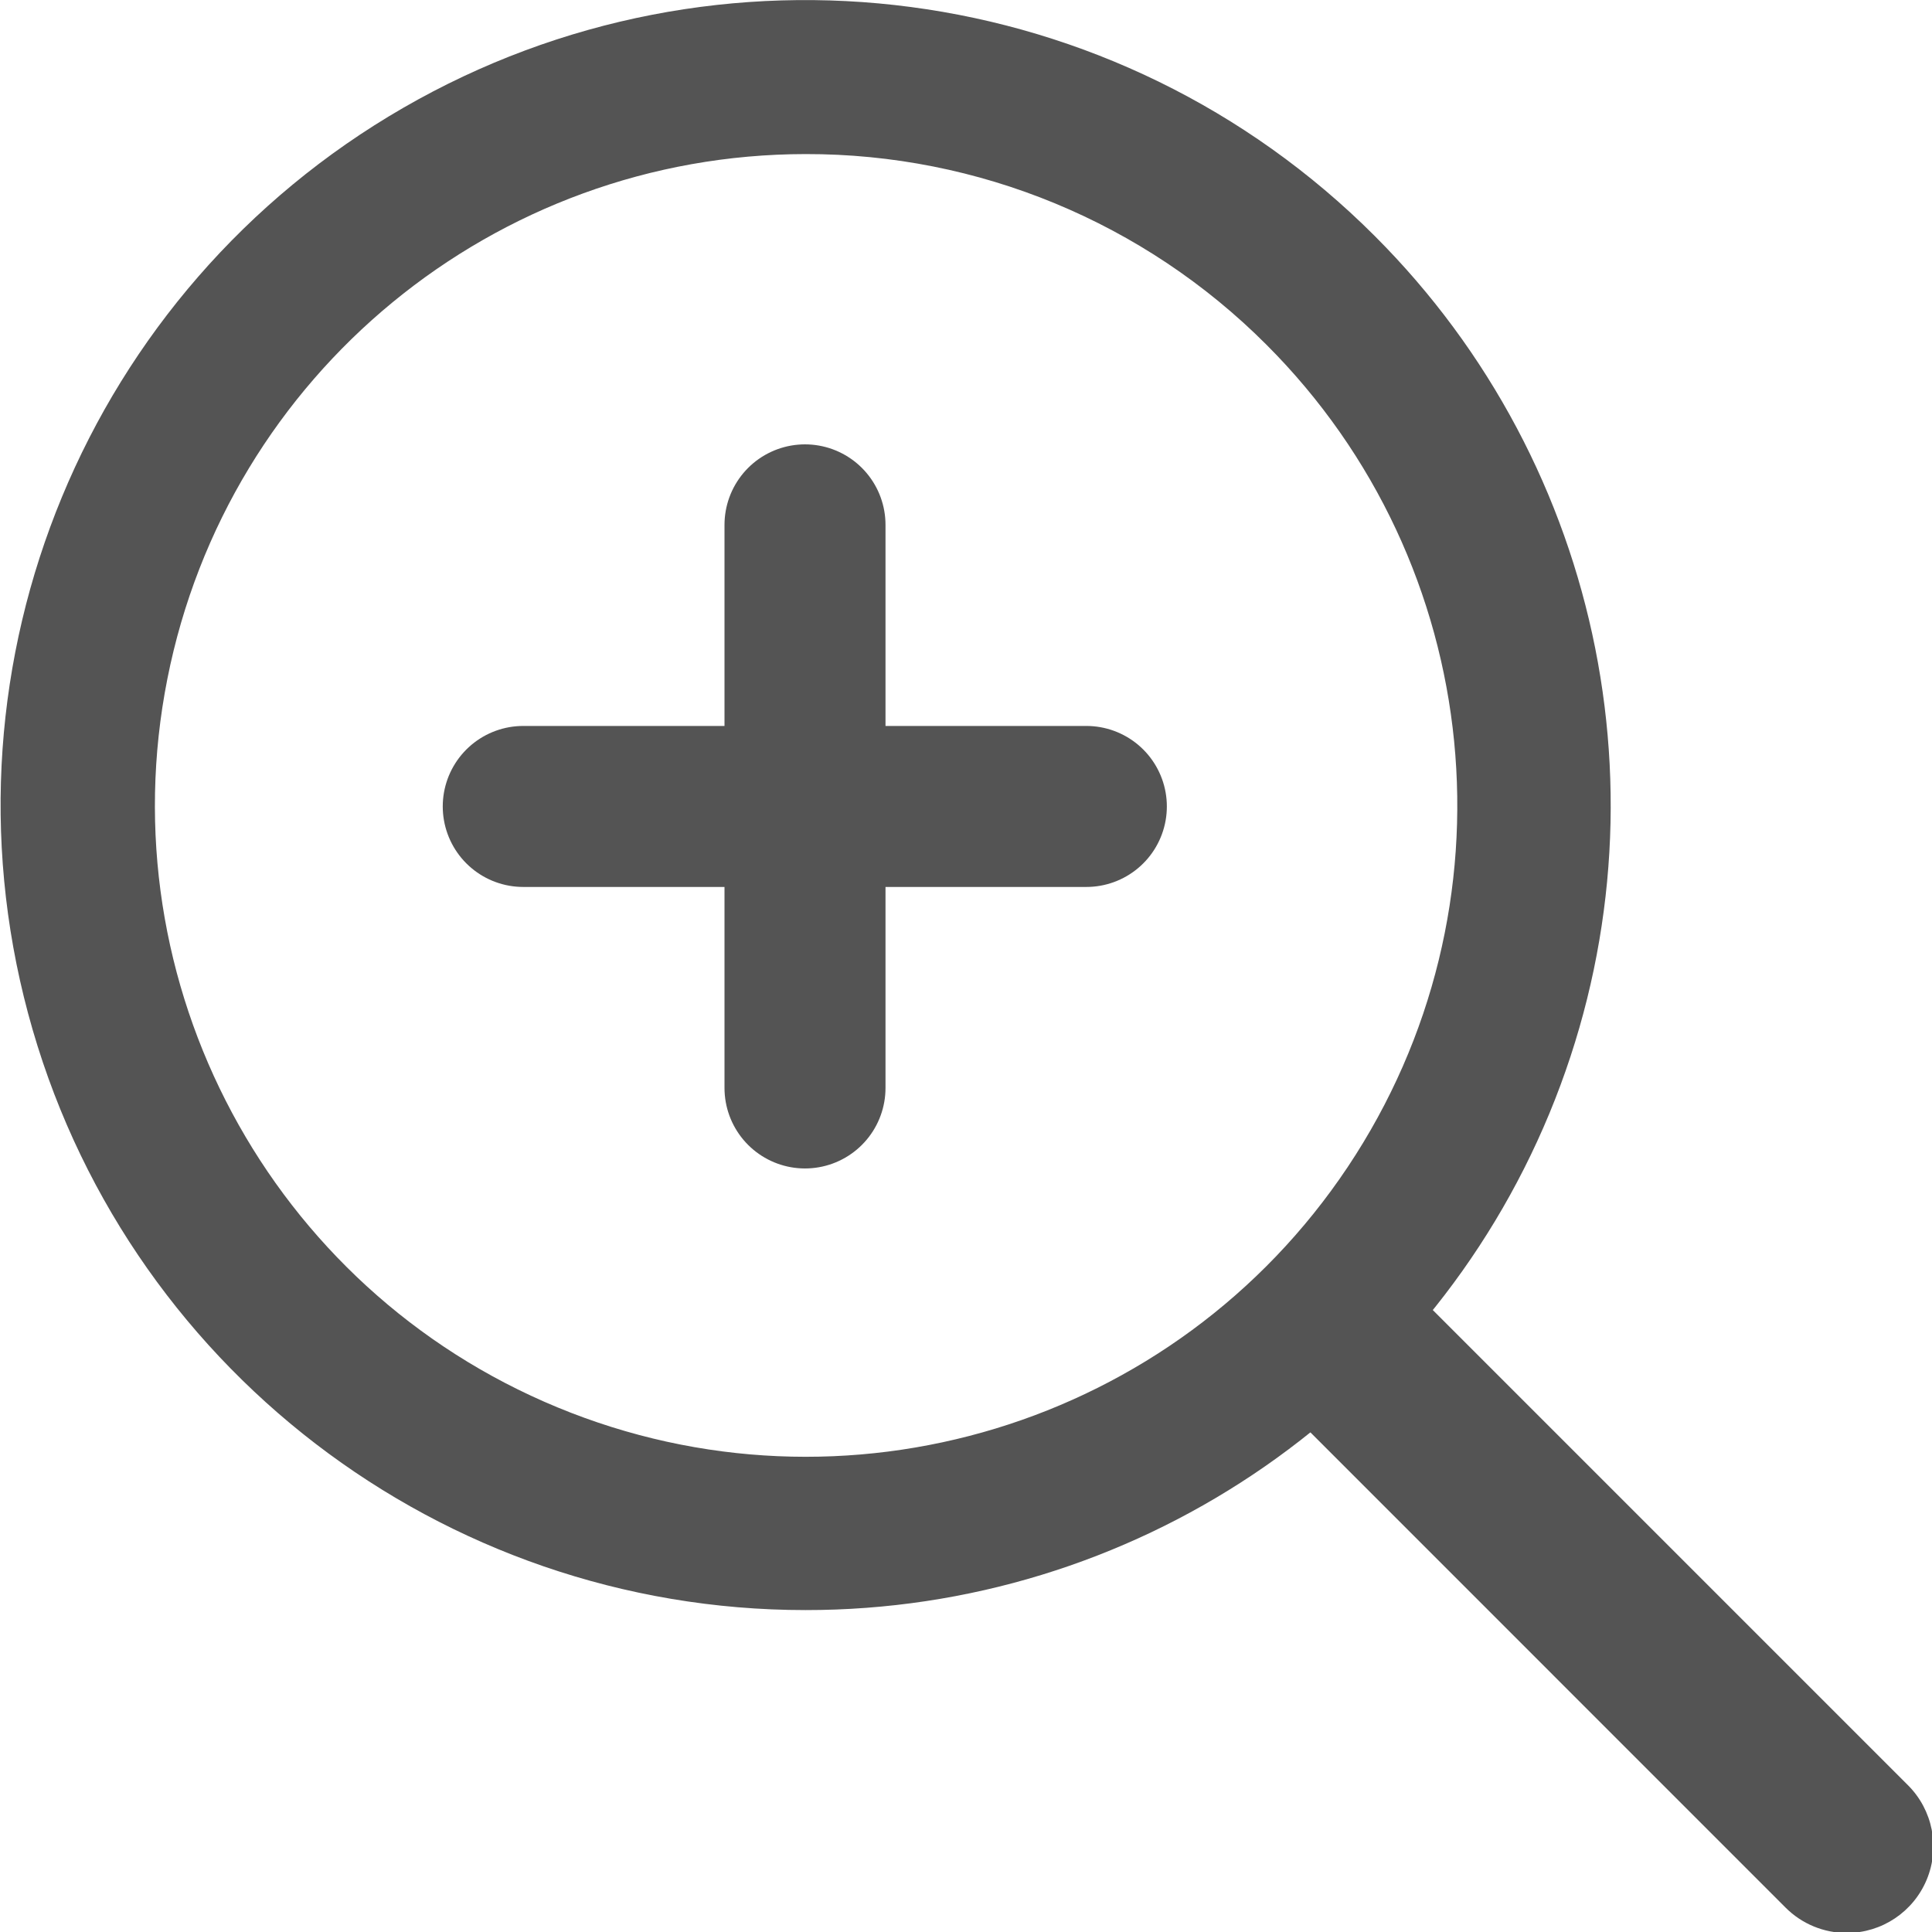
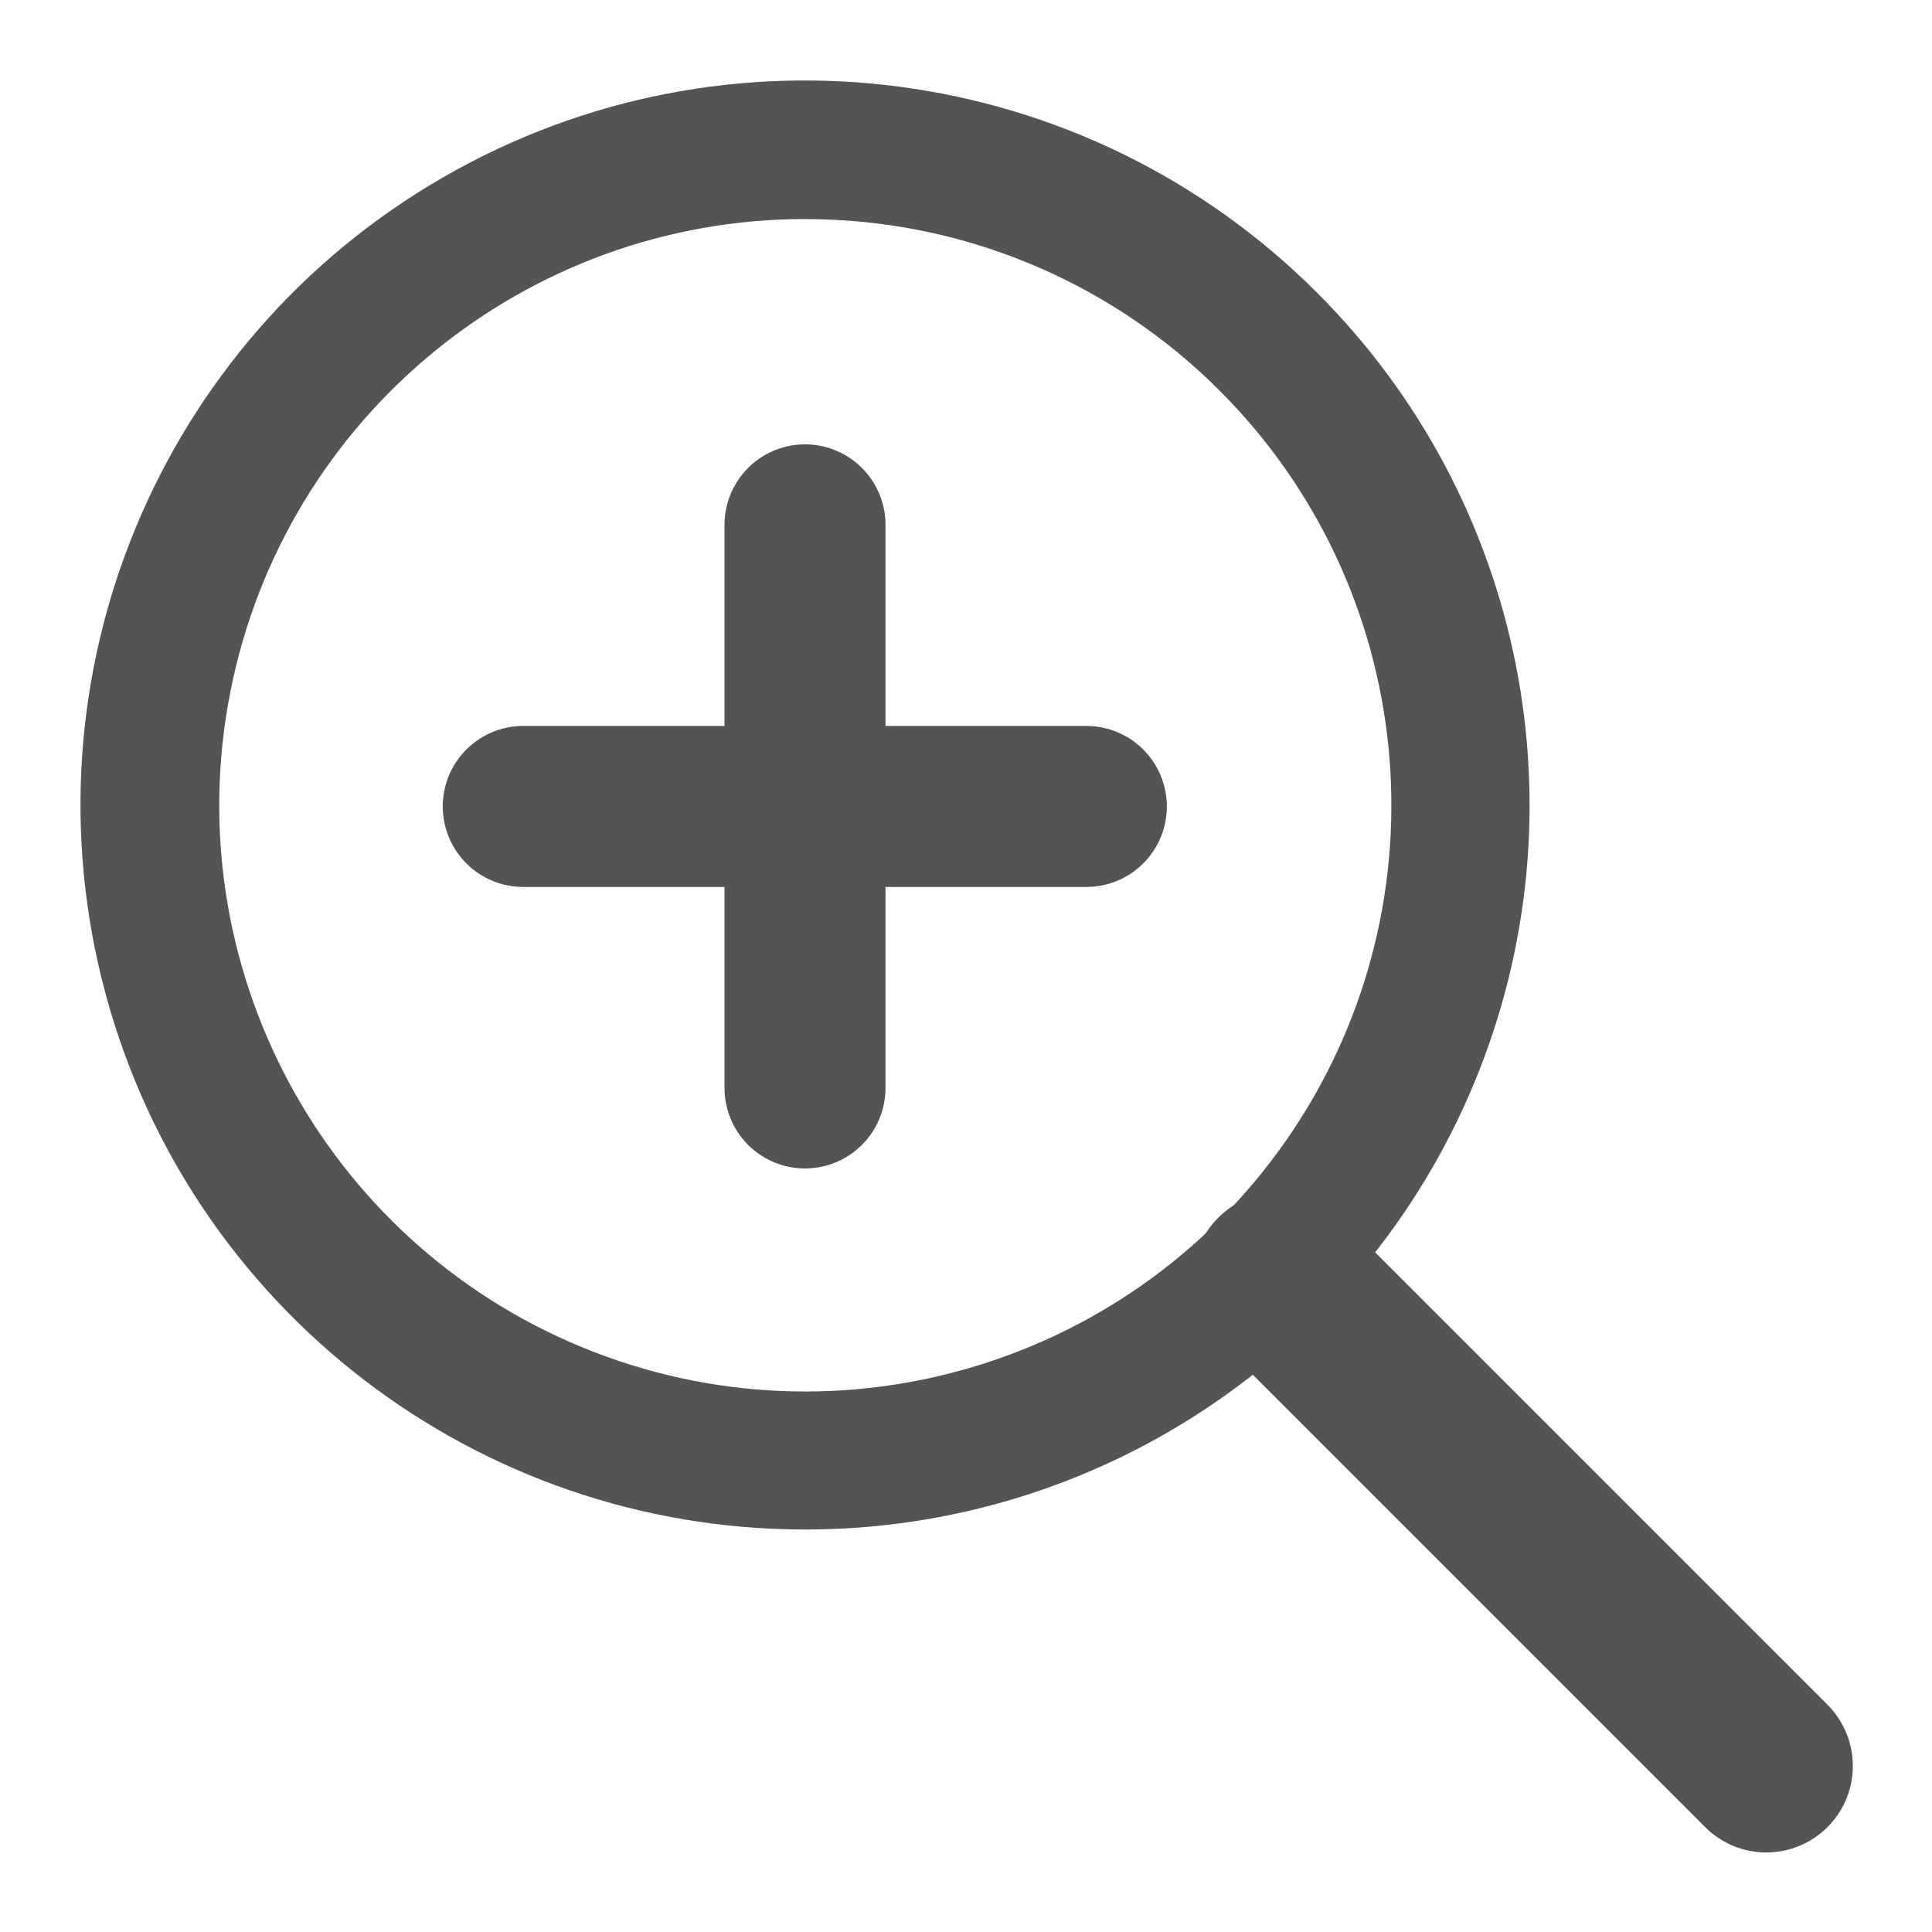
<svg xmlns="http://www.w3.org/2000/svg" id="Слой_1" data-name="Слой 1" viewBox="0 0 24 24" version="1.1">
  <defs id="defs160583">
    <style id="style160581">.cls-1{fill:#545454;}.cls-2{fill:none;stroke:#545454;stroke-linecap:round;stroke-linejoin:round;stroke-width:2px;}</style>
  </defs>
-   <path class="cls-1" d="M 10.007,20.001 A 9.998,10 0 1 1 17.078,2.932 v 0 A 9.995,9.997 0 0 1 10.007,20.001 Z m 0,-18.087 a 8.089,8.091 0 1 0 5.723,2.366 8.068,8.07 0 0 0 -5.723,-2.366 z" id="path160587" style="stroke-width:1" />
-   <path class="cls-1" d="M 22.942,24.012 A 1.072,1.072 0 0 1 22.181,23.697 L 16.005,17.52 A 1.093,1.093 0 0 1 17.525,16 l 6.177,6.177 A 1.075,1.075 0 0 1 22.942,24.012 Z" id="path160589" style="stroke-width:1" />
+   <path class="cls-1" d="M 9.998,19 A 8.998,9 0 1 1 16.362,3.637 v 0 A 8.995,8.997 0 0 1 9.998,19 Z m 0,-16.279 A 7.28,7.282 0 1 0 15.149,4.851 7.261,7.263 0 0 0 9.998,2.722 Z" id="path160587" style="fill:#545454;fill-opacity:1;stroke-width:0.9" />
+   <path class="cls-1" d="M 21.942,23.012 A 1.072,1.072 0 0 1 21.182,22.697 l -6.177,-6.177 a 1.093,1.093 0 0 1 1.52,-1.52 l 6.177,6.177 a 1.075,1.075 0 0 1 -0.76,1.835 z" id="path160589" style="stroke-width:1" />
  <line class="cls-2" x1="6.5" y1="10.018" x2="13.495" y2="10.018" id="line160591" />
  <line class="cls-2" x1="10" y1="6.52" x2="10" y2="13.515" id="line160593" />
</svg>
